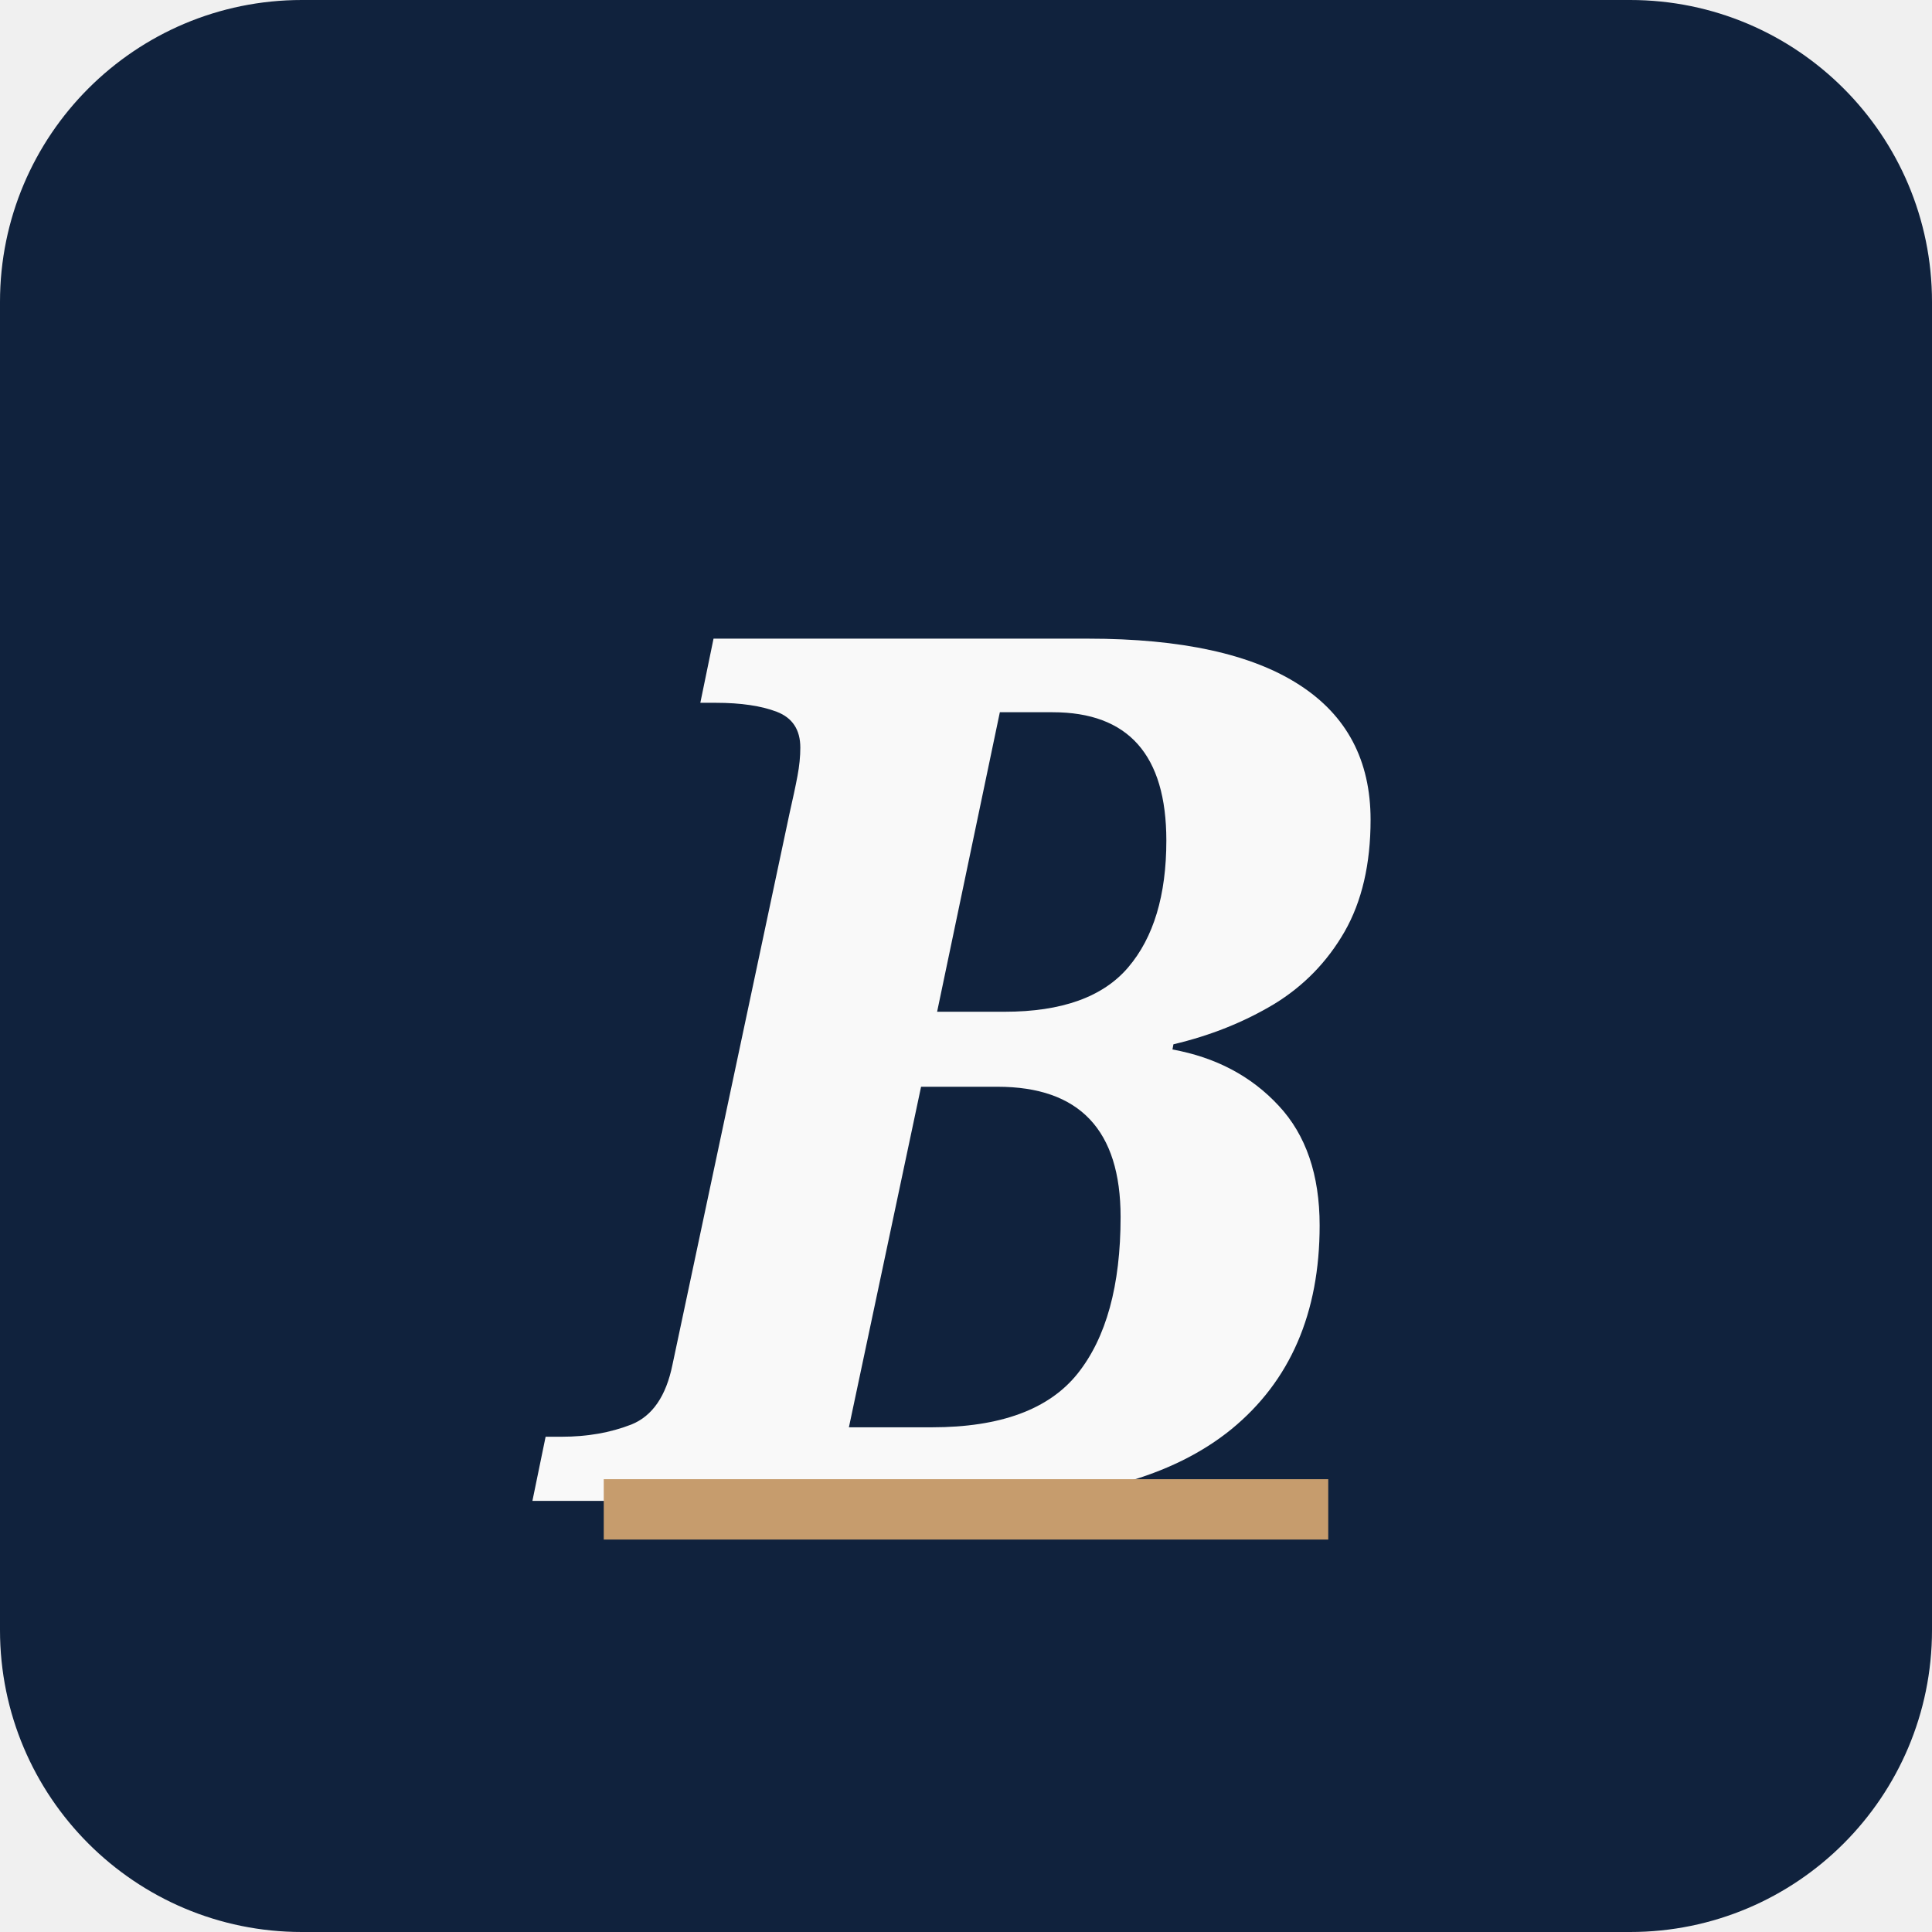
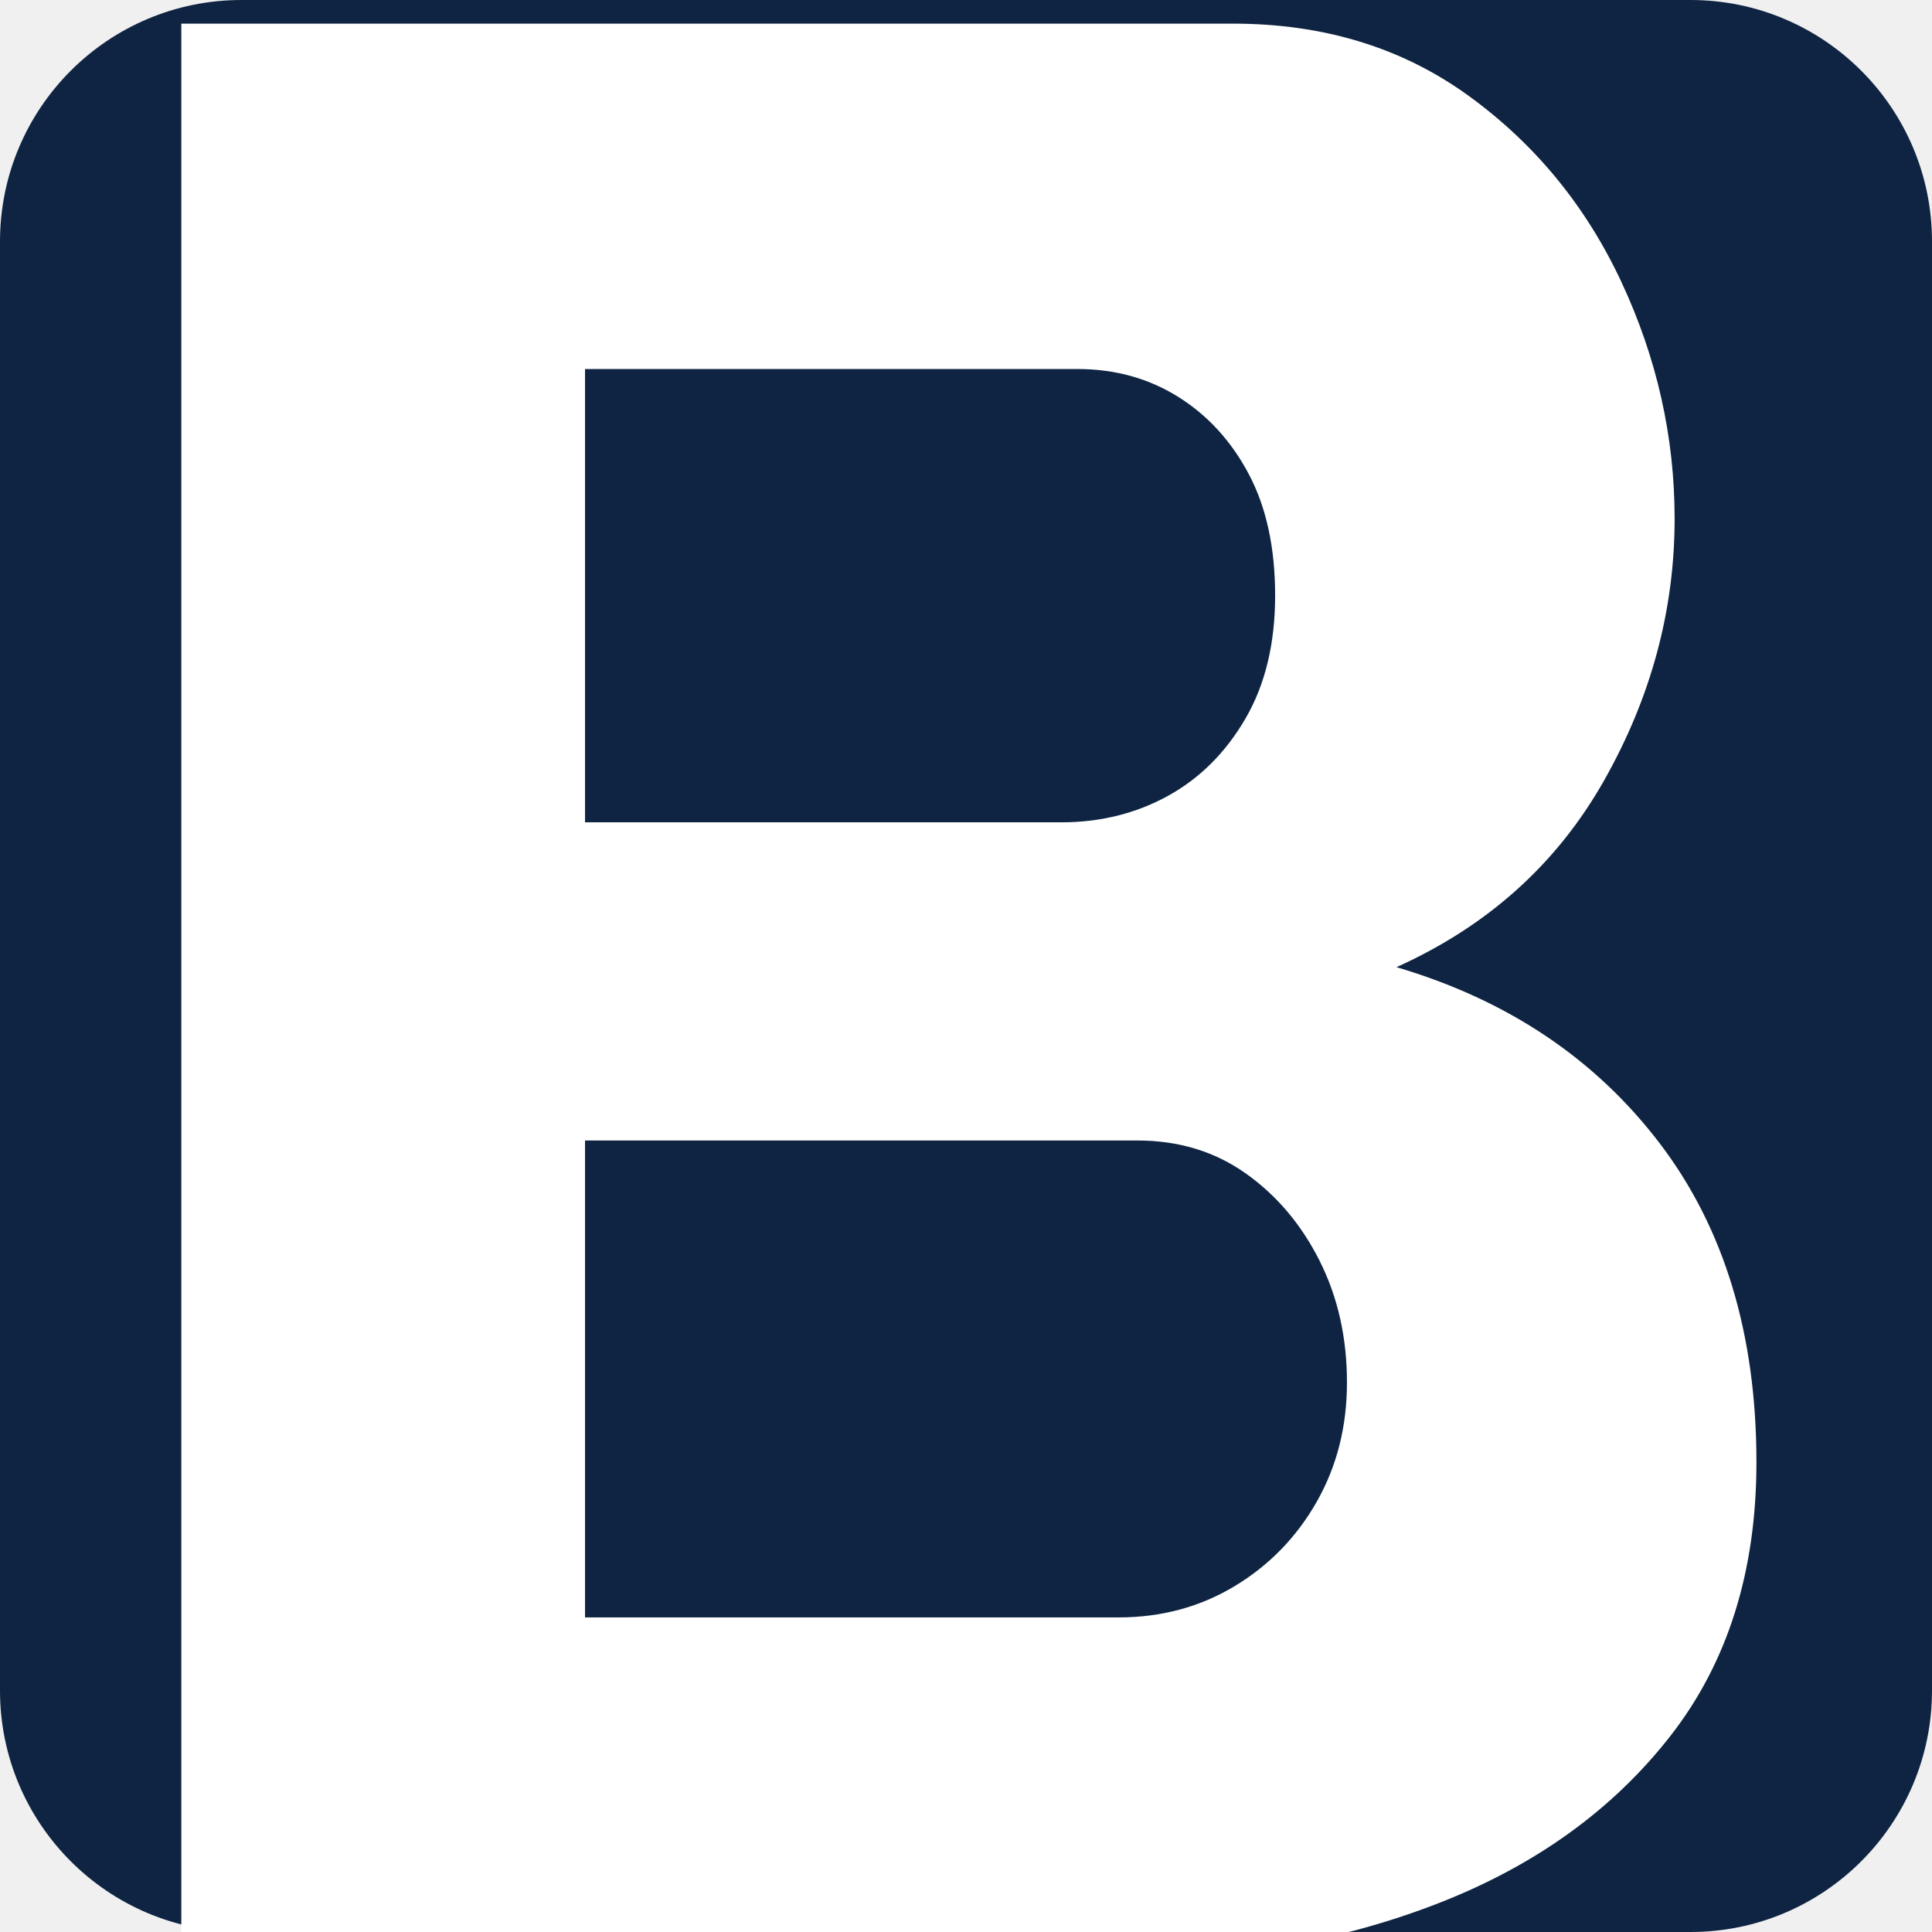
- <svg xmlns="http://www.w3.org/2000/svg" viewBox="0 0 64 64">
-   <rect width="64" height="64" rx="10" fill="#10223d" />
-   <text x="50%" y="56%" text-anchor="middle" dominant-baseline="middle" font-family="'Cormorant Garamond','Georgia',serif" font-style="italic" font-weight="600" font-size="40" fill="#f9f9f9">B</text>
-   <rect x="20" y="49" width="24" height="2" fill="#c69c6d" />
+ <svg xmlns="http://www.w3.org/2000/svg" width="512" height="512" viewBox="0 0 512 512">
+   <rect width="512" height="512" fill="#0E2442" rx="64" ry="64" />
+   <g transform="translate(46, 6) scale(2.4)">
+     <path d="M321.781,756.962C321.781,769.003 318.609,779.084 312.267,787.203C305.925,795.322 297.404,801.468 286.703,805.641C276.002,809.815 264.21,811.901 251.324,811.901L147.853,811.901L147.853,598.109L263.966,598.109C274.004,598.109 282.686,600.769 290.013,606.089C297.34,611.408 302.961,618.261 306.875,626.647C310.79,635.033 312.747,643.742 312.747,652.776C312.747,662.882 310.143,672.53 304.935,681.721C299.726,690.911 292.092,697.769 282.033,702.295C294.279,705.909 303.965,712.389 311.091,721.736C318.217,731.083 321.781,742.825 321.781,756.962ZM192.433,636.247L192.433,686.303L245.001,686.303C249.317,686.303 253.24,685.335 256.77,683.398C260.3,681.461 263.16,678.615 265.35,674.861C267.539,671.106 268.634,666.572 268.634,661.259C268.634,655.986 267.668,651.523 265.735,647.869C263.803,644.214 261.2,641.364 257.925,639.317C254.651,637.271 250.945,636.247 246.808,636.247L192.433,636.247ZM276.566,748.149C276.566,743.19 275.555,738.705 273.532,734.693C271.508,730.682 268.787,727.469 265.368,725.055C261.95,722.642 257.971,721.435 253.432,721.435L192.433,721.435L192.433,774.097L251.324,774.097C256.064,774.097 260.344,772.946 264.164,770.644C267.984,768.341 271.007,765.235 273.23,761.323C275.454,757.412 276.566,753.021 276.566,748.149Z" fill="white" transform="translate(-147, -598)" />
+   </g>
</svg>
